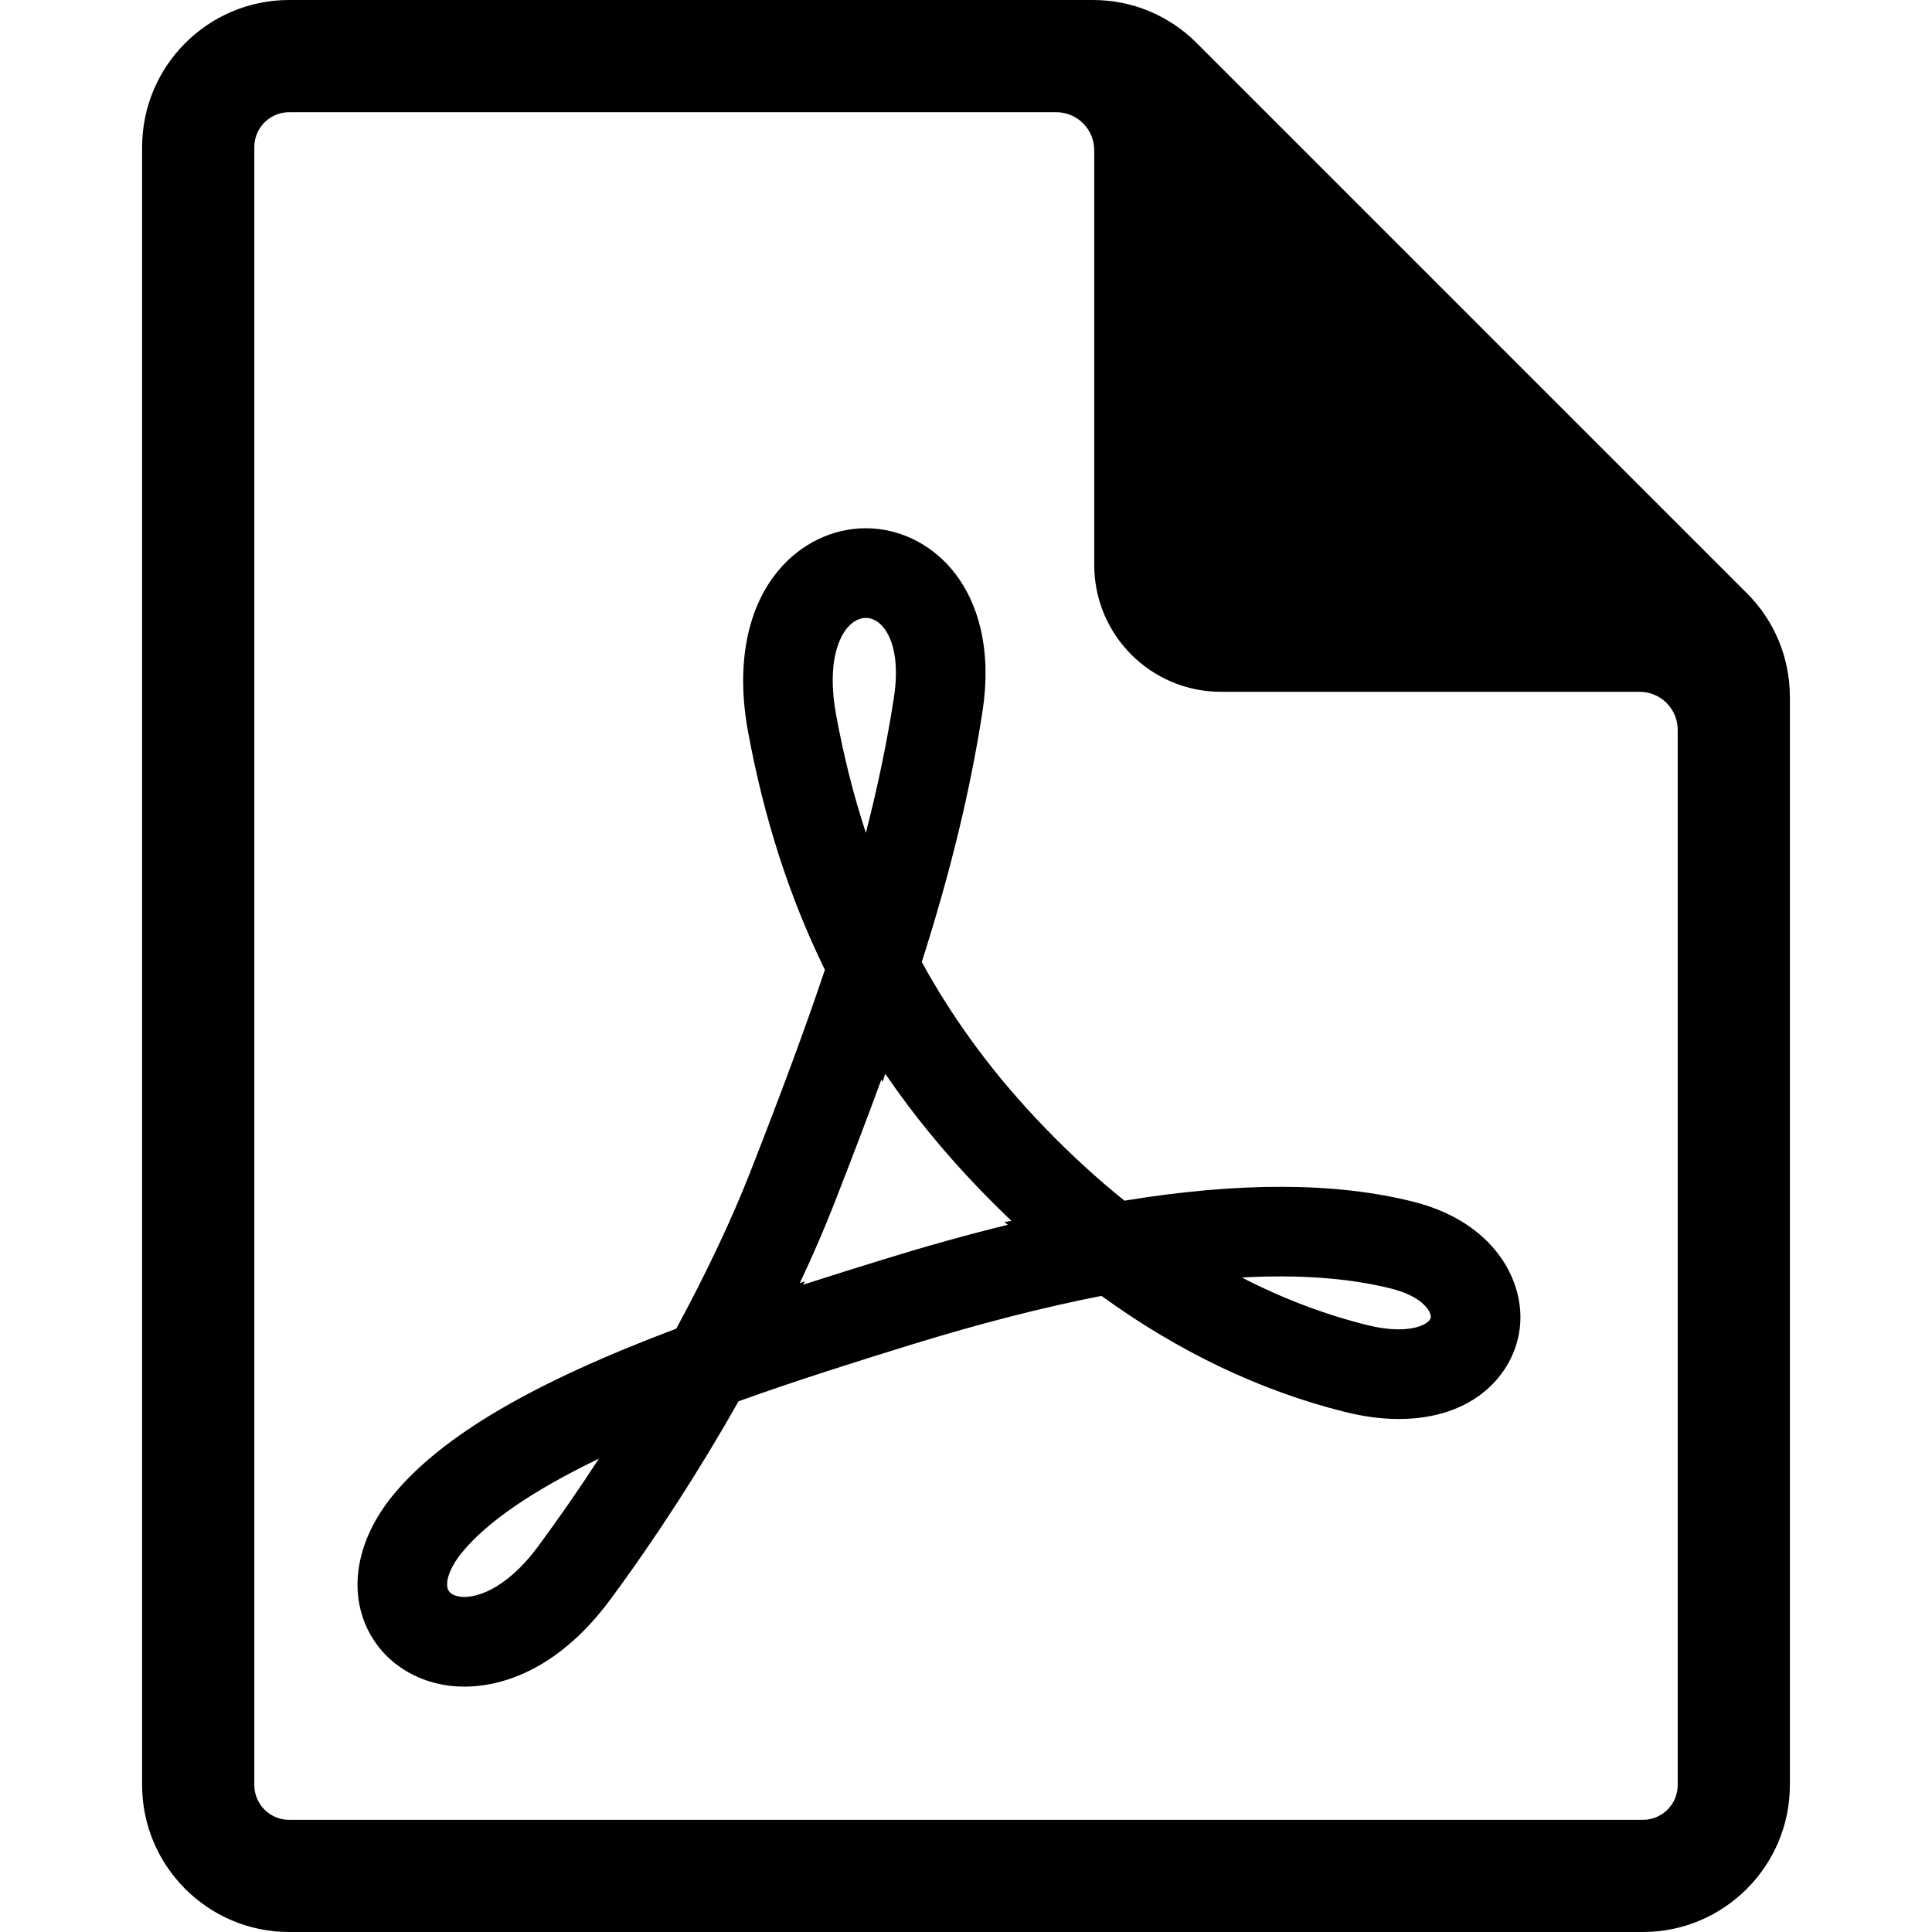
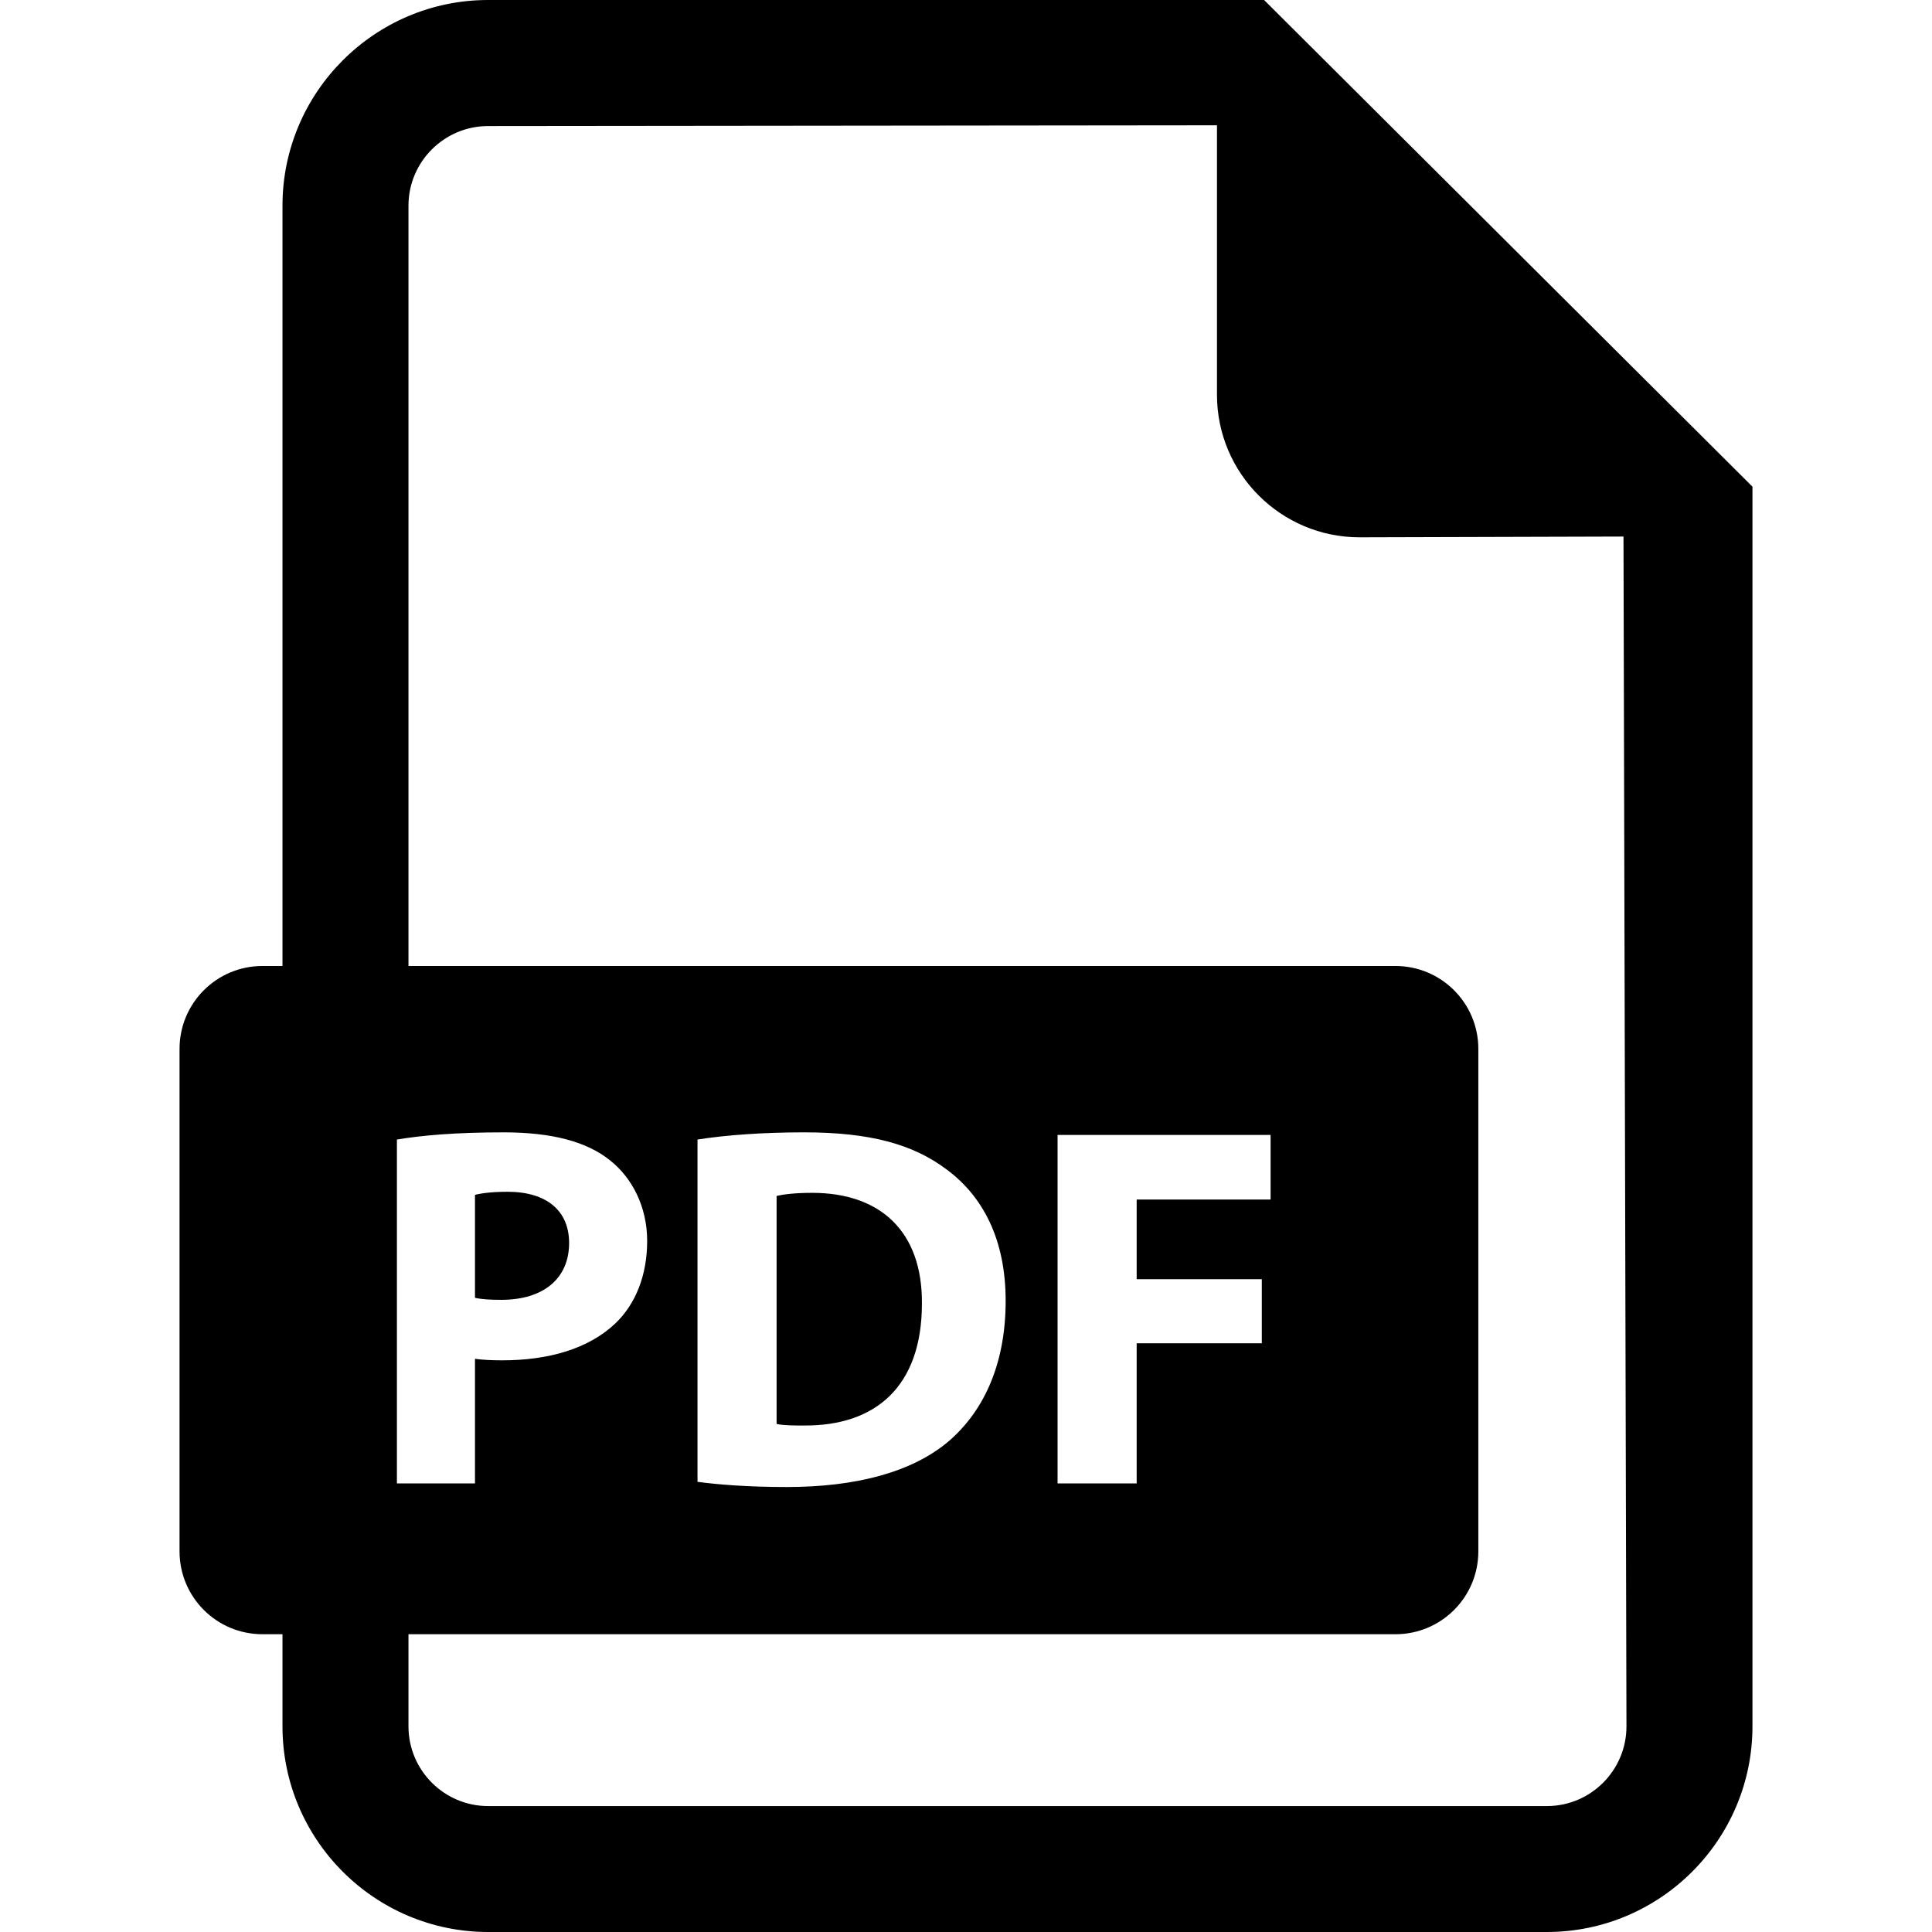
- <svg xmlns="http://www.w3.org/2000/svg" fill="#000000" version="1.1" id="Layer_1" width="800px" height="800px" viewBox="796 796 200 200" enable-background="new 796 796 200 200" xml:space="preserve">
+ <svg xmlns="http://www.w3.org/2000/svg" fill="#000000" height="800px" width="800px" version="1.1" id="Capa_1" viewBox="0 0 482.14 482.14" xml:space="preserve">
  <g>
-     <g>
-       <path d="M976.828,857.4l-56.941-56.941c-2.875-2.875-6.694-4.459-10.76-4.459H825.93c-8.394,0-15.218,6.828-15.218,15.222v169.56    c0,8.393,6.824,15.219,15.218,15.219H966.07c8.389,0,15.218-6.826,15.218-15.219V868.162    C981.288,864.099,979.705,860.274,976.828,857.4z M969.676,980.781c0,1.989-1.615,3.609-3.604,3.609H825.931    c-1.989,0-3.605-1.62-3.605-3.609V811.221c0-1.988,1.616-3.605,3.605-3.605h79.409c2.174,0,3.936,1.763,3.936,3.936v42.938    c0,7.25,5.876,13.126,13.123,13.126h43.342c1.045,0,2.045,0.415,2.783,1.152c0.738,0.738,1.152,1.739,1.152,2.783V980.781z" />
-     </g>
-     <g>
-       <path d="M844.083,970.6c0,0-0.001,0-0.002,0c-4.46-0.001-8.323-2.32-10.081-6.055c-1.975-4.193-0.958-9.353,2.72-13.805    c5.031-6.09,14.36-11.574,29.288-17.199c3.111-5.742,5.751-11.331,7.673-16.244c3.406-8.708,5.765-15.099,7.711-20.9    c-3.677-7.526-6.285-15.607-7.953-24.636c-1.261-6.824-0.151-12.751,3.126-16.688c2.321-2.79,5.625-4.389,9.063-4.389    c3.338,0,6.55,1.515,8.815,4.157c3.036,3.543,4.197,8.794,3.269,14.786c-1.276,8.237-3.284,16.532-6.29,25.96    c3.385,6.171,7.57,11.805,12.753,17.169c2.656,2.749,5.418,5.278,8.229,7.537c11.915-1.952,21.928-1.912,29.942,0.119    c8.399,2.128,11.579,8.292,10.977,13.119c-0.581,4.66-4.679,9.363-12.521,9.363c-1.759,0-3.636-0.246-5.582-0.733    c-8.749-2.186-17.216-6.223-25.196-12.011c-6.023,1.176-12.655,2.877-19.746,5.066c-5.432,1.679-11.671,3.634-17.823,5.844    c-4.023,7.122-8.586,14.18-13.262,20.505C853.384,969.426,847.233,970.6,844.083,970.6z M857.996,947.002    c-6.791,3.273-11.52,6.503-14.12,9.649c-1.467,1.775-1.8,3.258-1.479,3.938c0.214,0.456,0.844,0.729,1.685,0.729c0,0,0,0,0,0    c0.881,0,4.033-0.381,7.646-5.27C853.856,953.171,855.96,950.132,857.996,947.002z M924.553,928.246    c4.216,2.173,8.534,3.815,12.918,4.911c1.21,0.303,2.33,0.455,3.331,0.455c2.153,0,3.249-0.734,3.312-1.229    c0.074-0.592-0.844-2.162-4.045-2.974C935.729,928.31,930.533,927.92,924.553,928.246z M879.339,928.634l-0.198,0.357    c2.925-0.945,5.756-1.826,8.397-2.642c4.437-1.371,8.712-2.561,12.792-3.56l-0.361-0.277l0.736-0.132    c-1.082-1.027-2.151-2.087-3.205-3.177c-3.726-3.856-6.992-7.846-9.858-12.048l-0.276,0.845l-0.128-0.246    c-1.384,3.786-2.985,7.993-4.913,12.922c-1.008,2.576-2.196,5.317-3.531,8.157L879.339,928.634z M885.628,859.966    c-0.684,0-1.369,0.37-1.929,1.043c-0.691,0.831-2.185,3.376-1.133,9.065c0.79,4.272,1.807,8.303,3.068,12.142    c1.247-4.842,2.197-9.443,2.904-14.01c0.5-3.224,0.083-5.894-1.143-7.325C886.881,860.282,886.271,859.966,885.628,859.966z" />
-     </g>
+     <path d="M142.024,310.194c0-8.007-5.556-12.782-15.359-12.782c-4.003,0-6.714,0.395-8.132,0.773v25.69   c1.679,0.378,3.743,0.504,6.588,0.504C135.57,324.379,142.024,319.1,142.024,310.194z" />
+     <path d="M202.709,297.681c-4.39,0-7.227,0.379-8.905,0.772v56.896c1.679,0.394,4.39,0.394,6.841,0.394   c17.809,0.126,29.424-9.677,29.424-30.449C230.195,307.231,219.611,297.681,202.709,297.681z" />
+     <path d="M315.458,0H121.811c-28.29,0-51.315,23.041-51.315,51.315v189.754h-5.012c-11.418,0-20.678,9.251-20.678,20.679v125.404   c0,11.427,9.259,20.677,20.678,20.677h5.012v22.995c0,28.305,23.025,51.315,51.315,51.315h264.223   c28.272,0,51.3-23.011,51.3-51.315V121.449L315.458,0z M99.053,284.379c6.06-1.024,14.578-1.796,26.579-1.796   c12.128,0,20.772,2.315,26.58,6.965c5.548,4.382,9.292,11.615,9.292,20.127c0,8.51-2.837,15.745-7.999,20.646   c-6.714,6.32-16.643,9.157-28.258,9.157c-2.585,0-4.902-0.128-6.714-0.379v31.096H99.053V284.379z M386.034,450.713H121.811   c-10.954,0-19.874-8.92-19.874-19.889v-22.995h246.31c11.42,0,20.679-9.25,20.679-20.677V261.748   c0-11.428-9.259-20.679-20.679-20.679h-246.31V51.315c0-10.938,8.921-19.858,19.874-19.858l181.89-0.19v67.233   c0,19.638,15.934,35.587,35.587,35.587l65.862-0.189l0.741,296.925C405.891,441.793,396.987,450.713,386.034,450.713z    M174.065,369.801v-85.422c7.225-1.15,16.642-1.796,26.58-1.796c16.516,0,27.226,2.963,35.618,9.282   c9.031,6.714,14.704,17.416,14.704,32.781c0,16.643-6.06,28.133-14.453,35.224c-9.157,7.612-23.096,11.222-40.125,11.222   C186.191,371.092,178.966,370.446,174.065,369.801z M314.892,319.226v15.996h-31.23v34.973h-19.74v-86.966h53.16v16.122h-33.42   v19.875H314.892z" />
  </g>
</svg>
